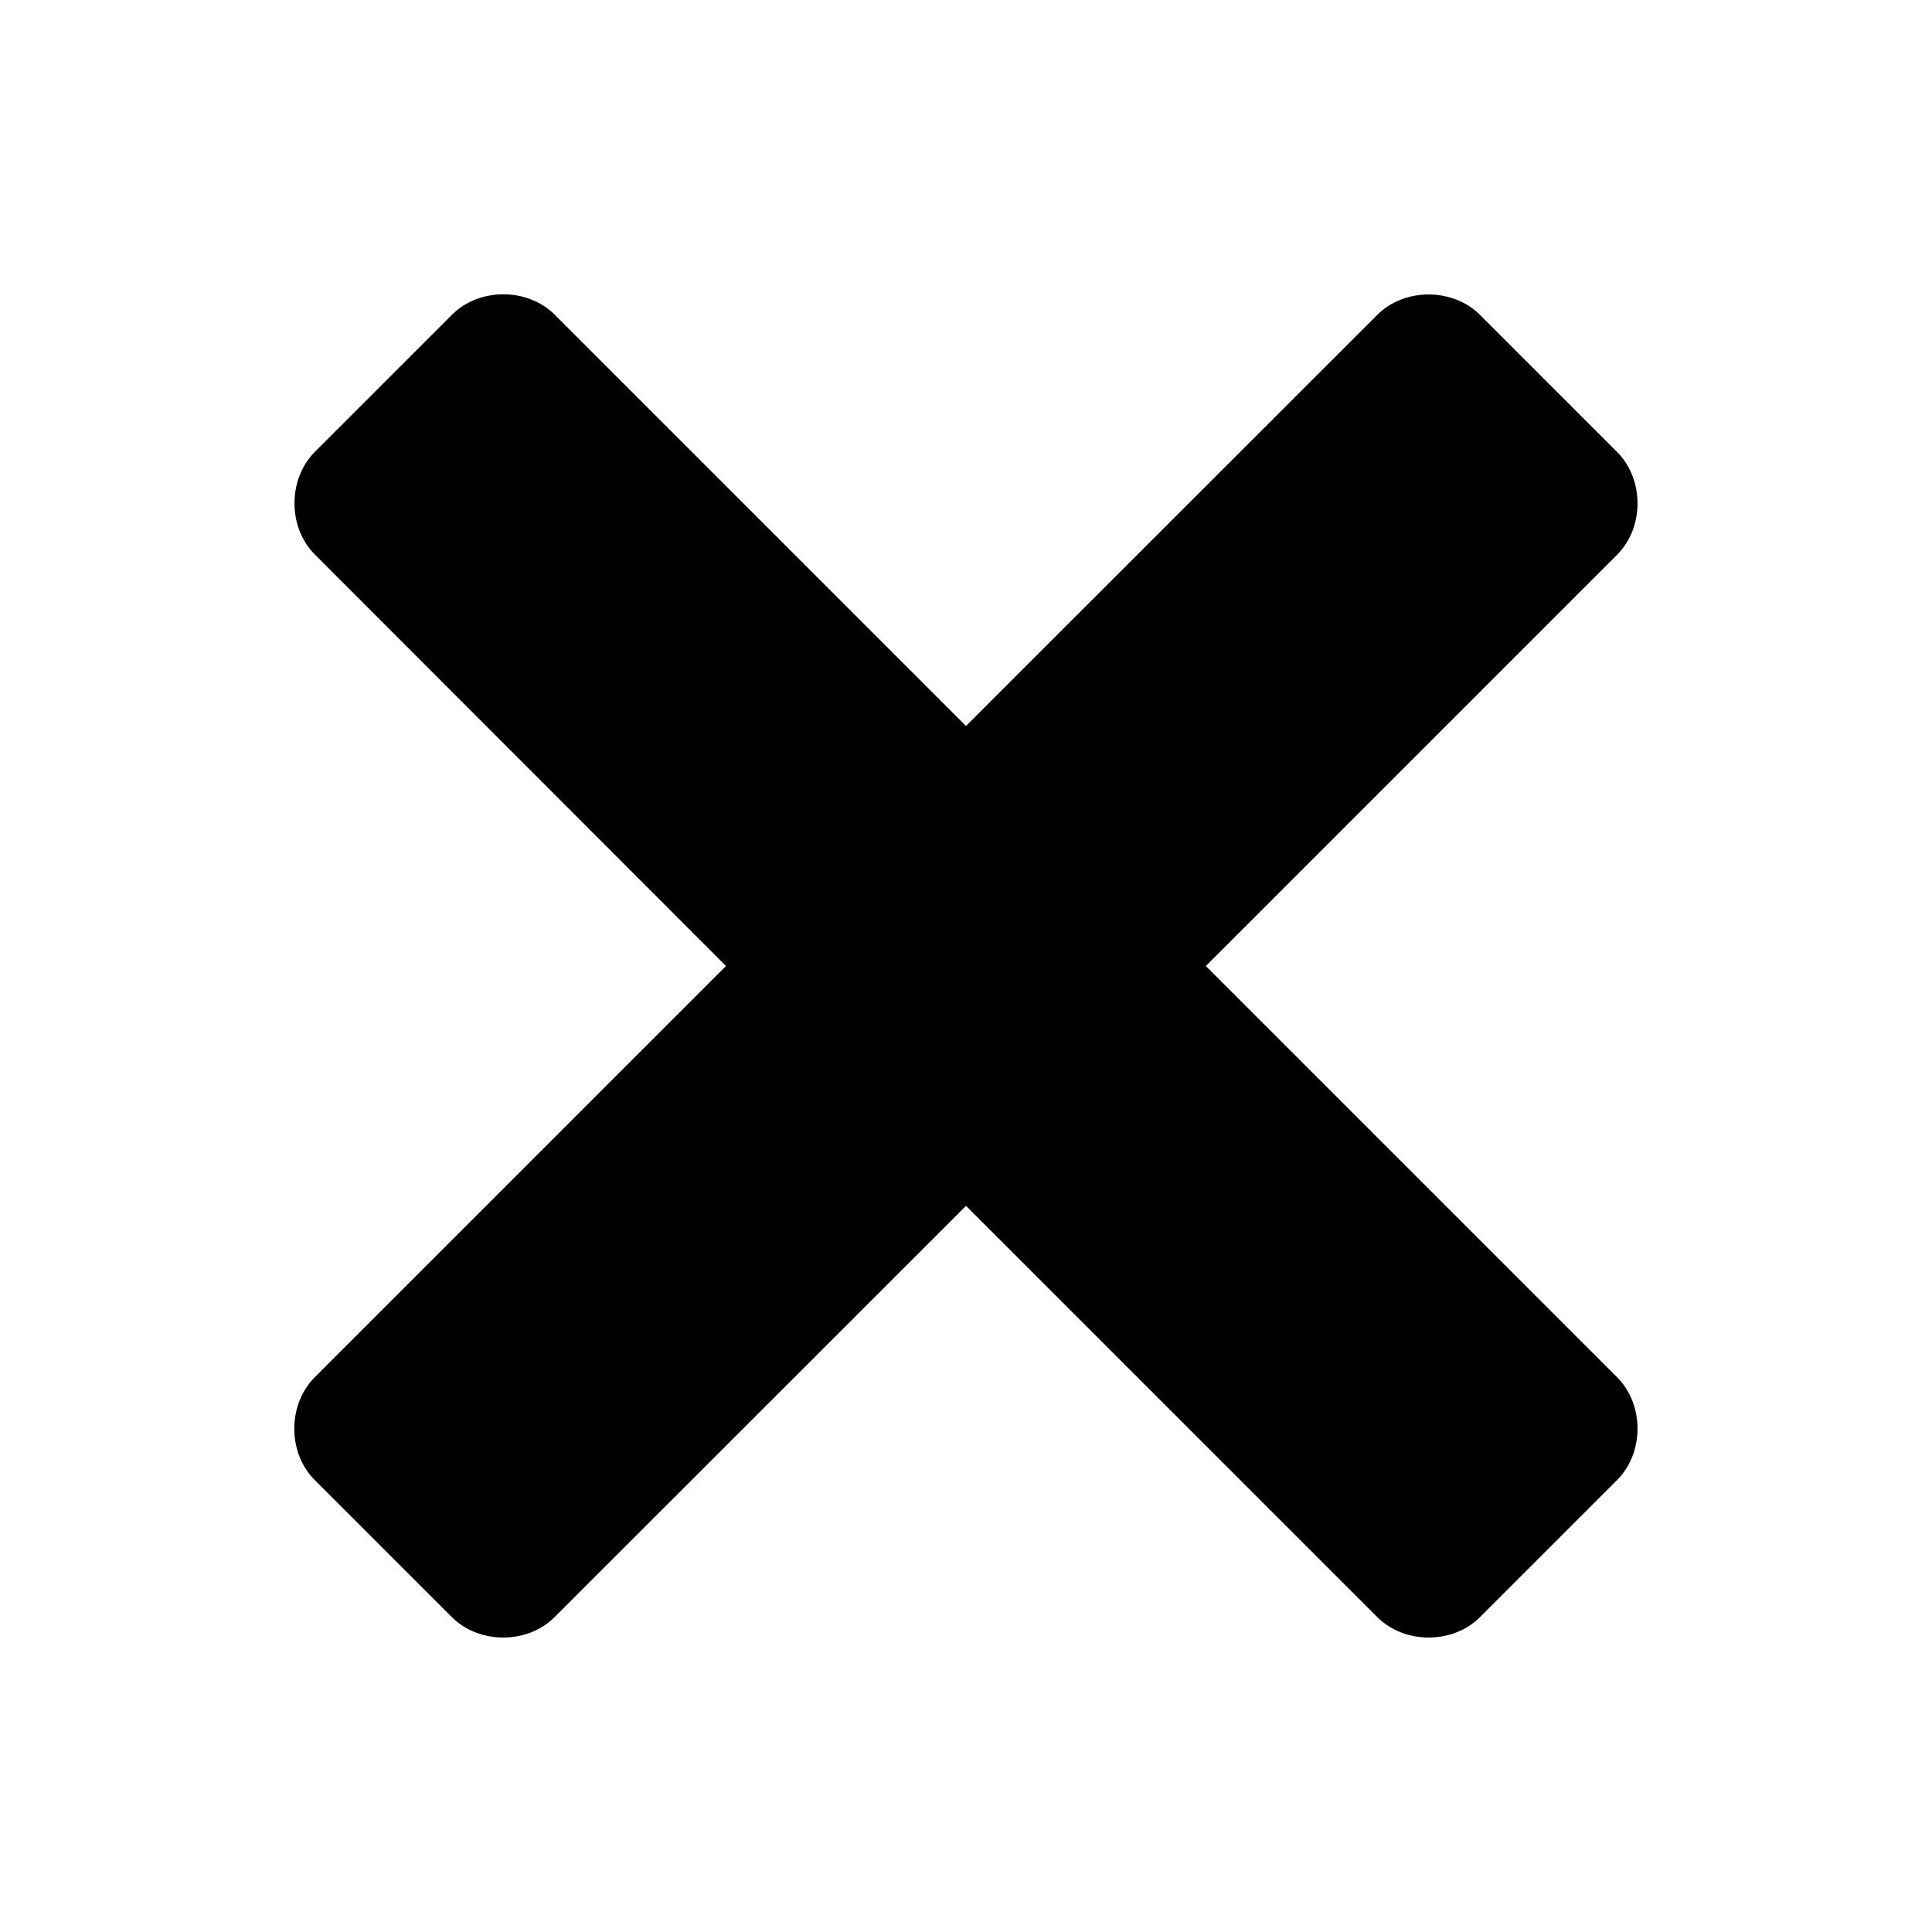
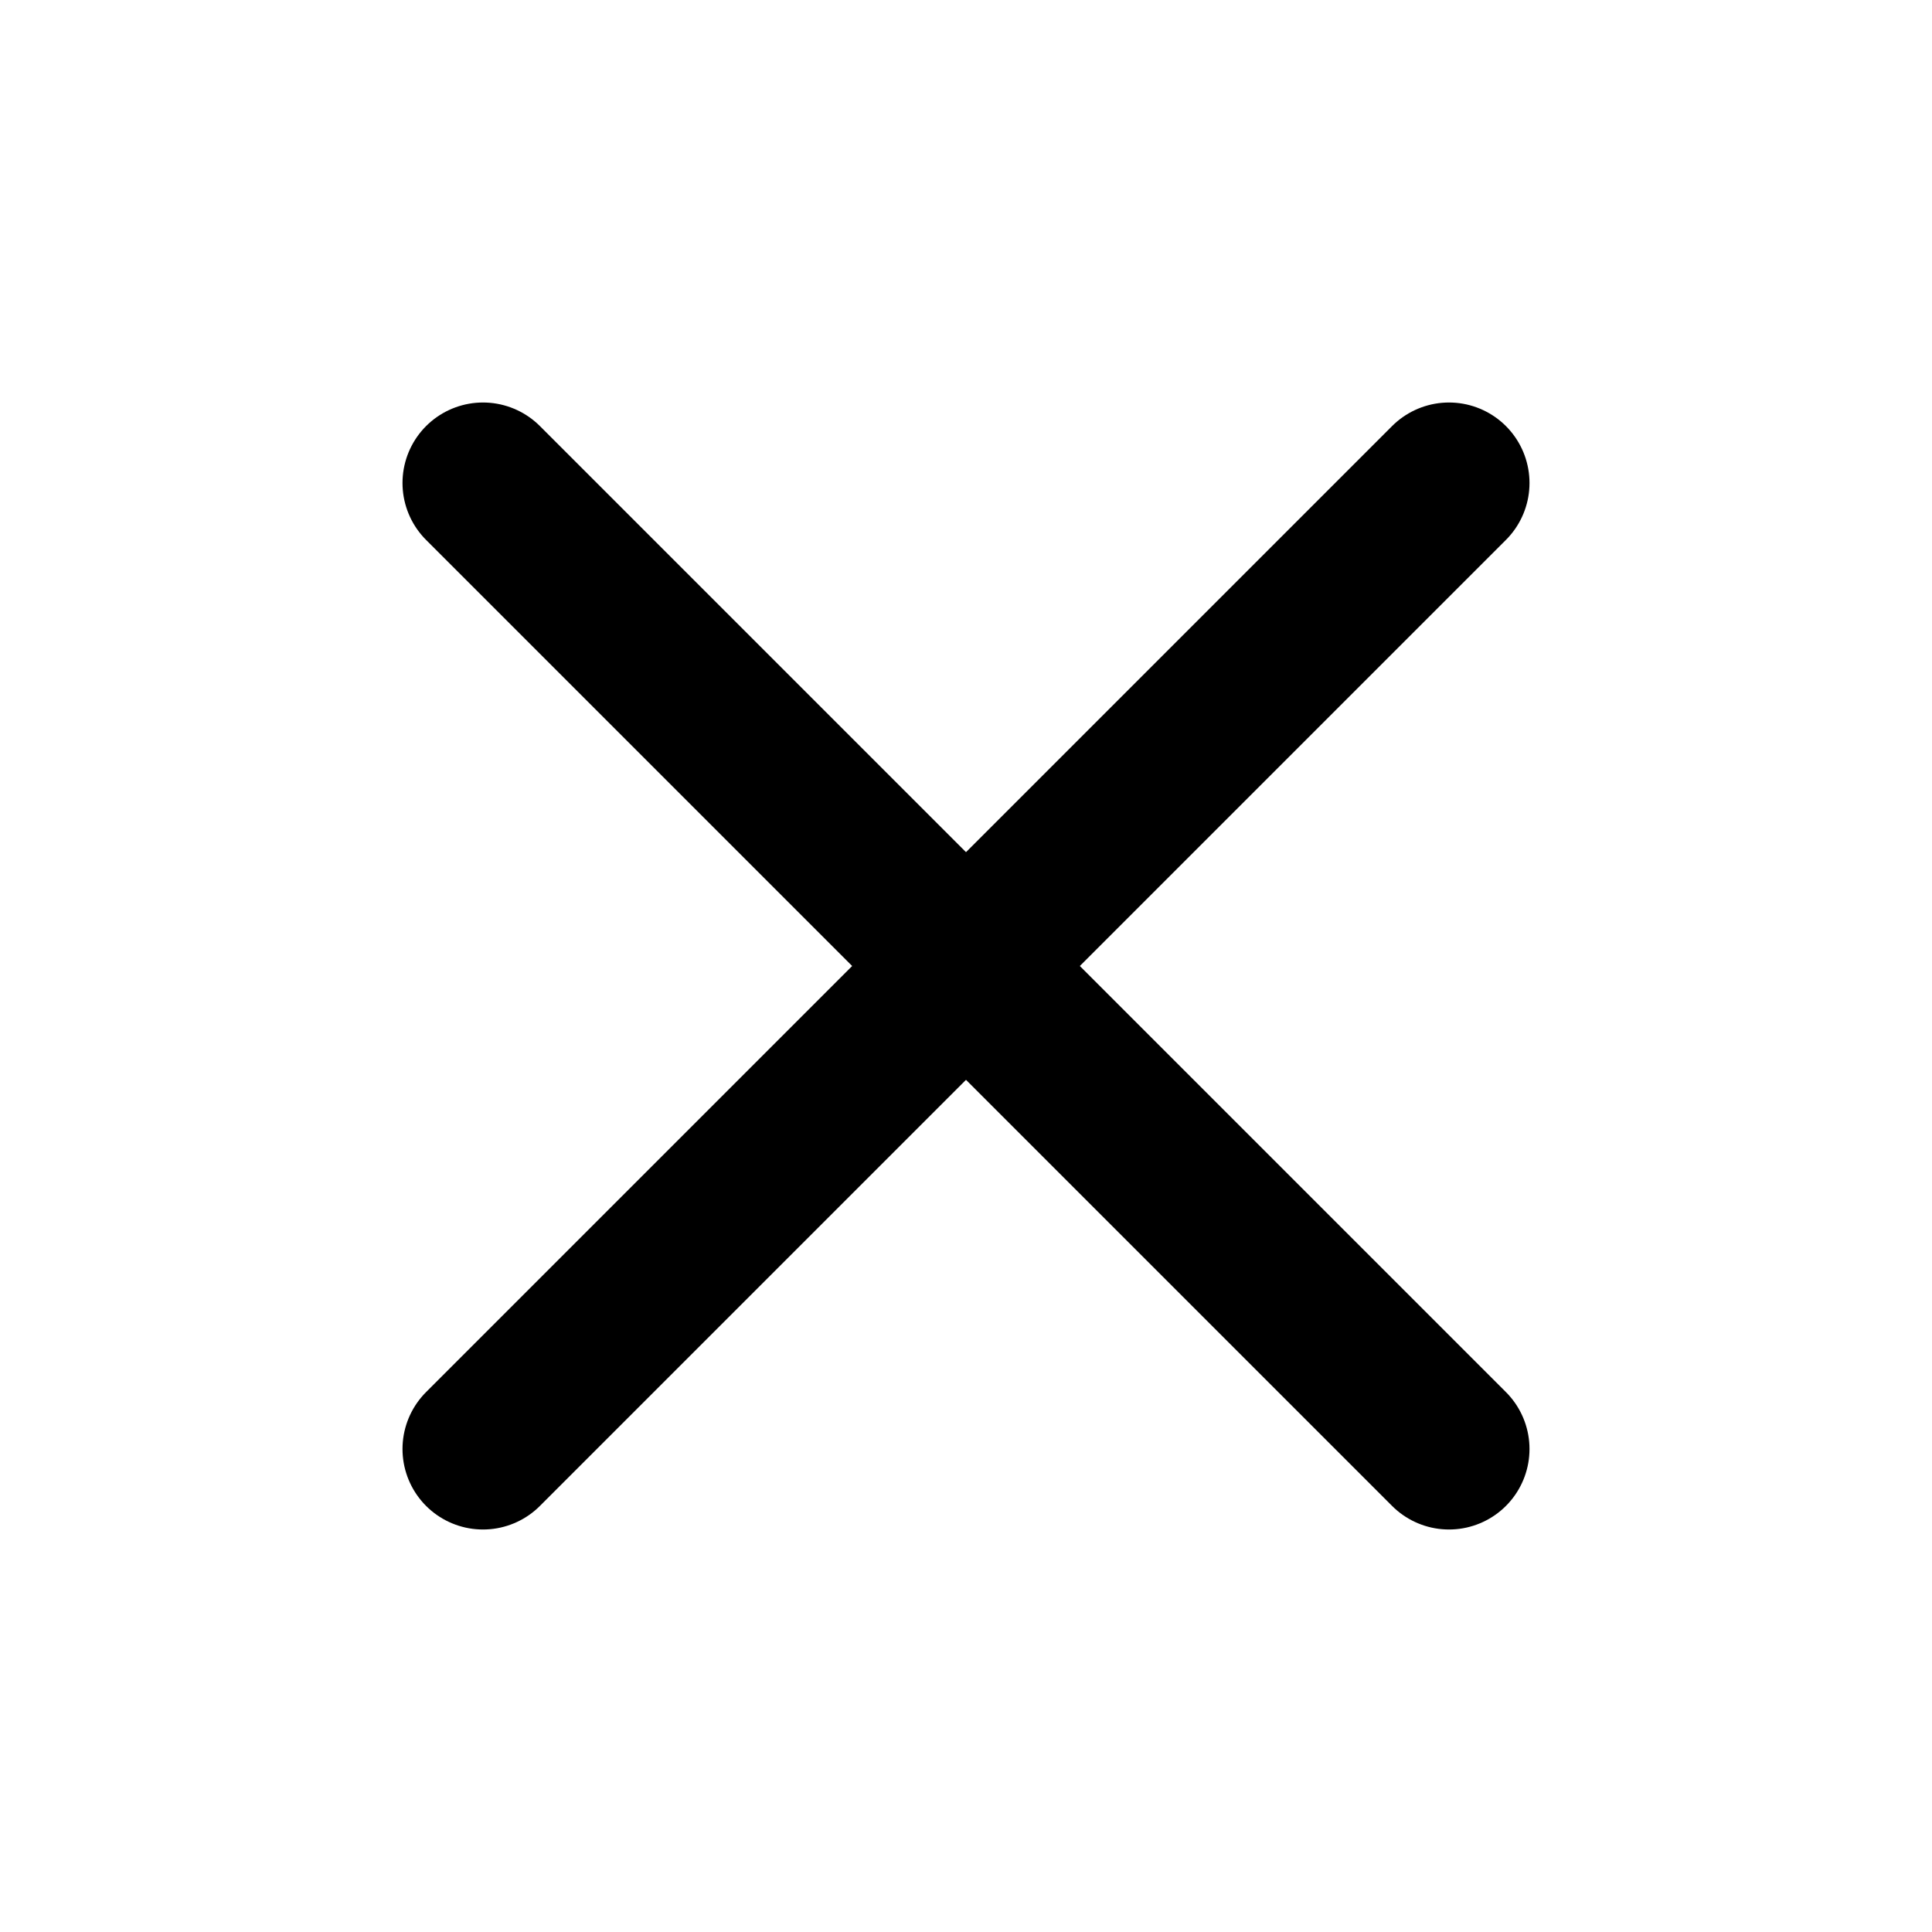
- <svg xmlns="http://www.w3.org/2000/svg" t="1739712526641" class="icon" viewBox="0 0 1024 1024" version="1.1" p-id="6914" width="200" height="200">
-   <path d="M639.125 512l217.969-217.969c14.438-14.438 14.438-40.031 0-54.469l-72.656-72.656c-14.438-14.438-40.125-14.438-54.469 0L512 384.781 294.031 166.812c-14.438-14.438-40.125-14.438-54.469 0l-72.656 72.656c-14.438 14.438-14.438 40.125 0 54.469L384.781 512 166.812 729.969c-14.438 14.438-14.438 40.125 0 54.469l72.656 72.656c14.438 14.438 40.125 14.438 54.469 0L512 639.125l217.969 217.969c14.438 14.438 40.125 14.438 54.469 0l72.656-72.656c14.438-14.438 14.438-40.031 0-54.469L639.125 512z" p-id="6915" />
+ <svg xmlns="http://www.w3.org/2000/svg" viewBox="0 0 24 24" fill="none" stroke="currentColor" stroke-width="2" stroke-linecap="round" stroke-linejoin="round">
+   <line x1="18" y1="6" x2="6" y2="18" />
+   <line x1="6" y1="6" x2="18" y2="18" />
</svg>
